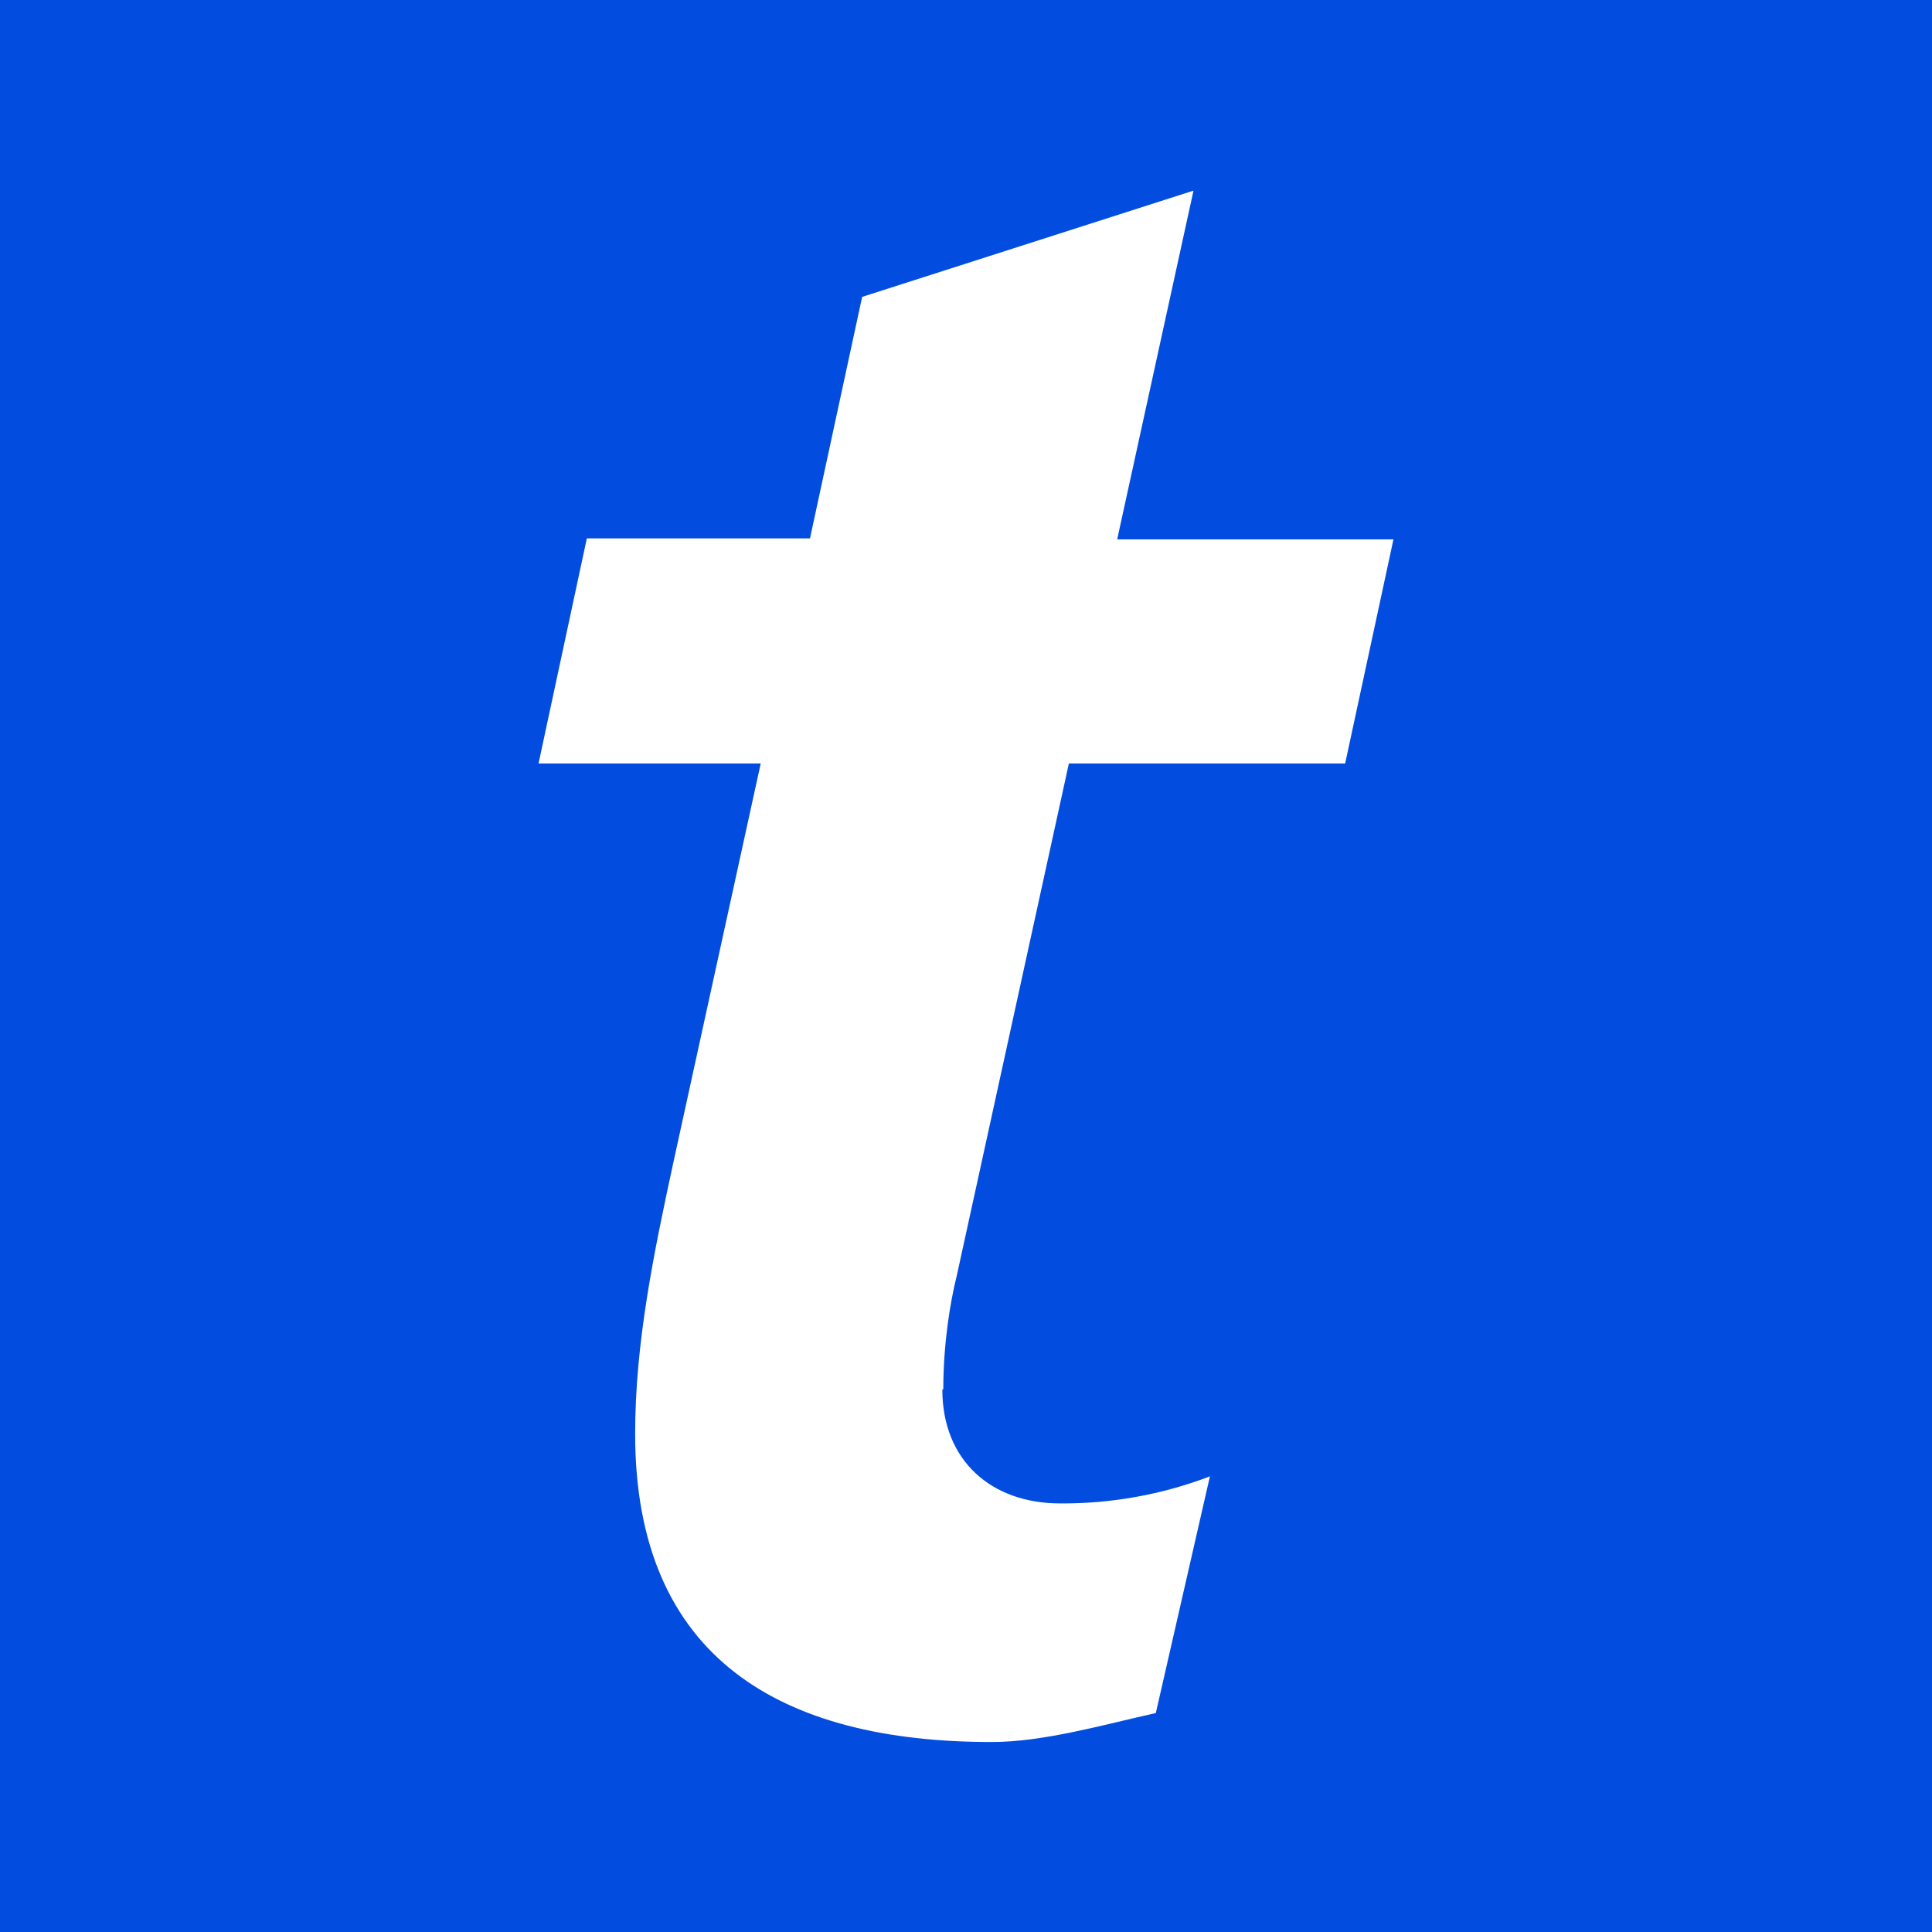
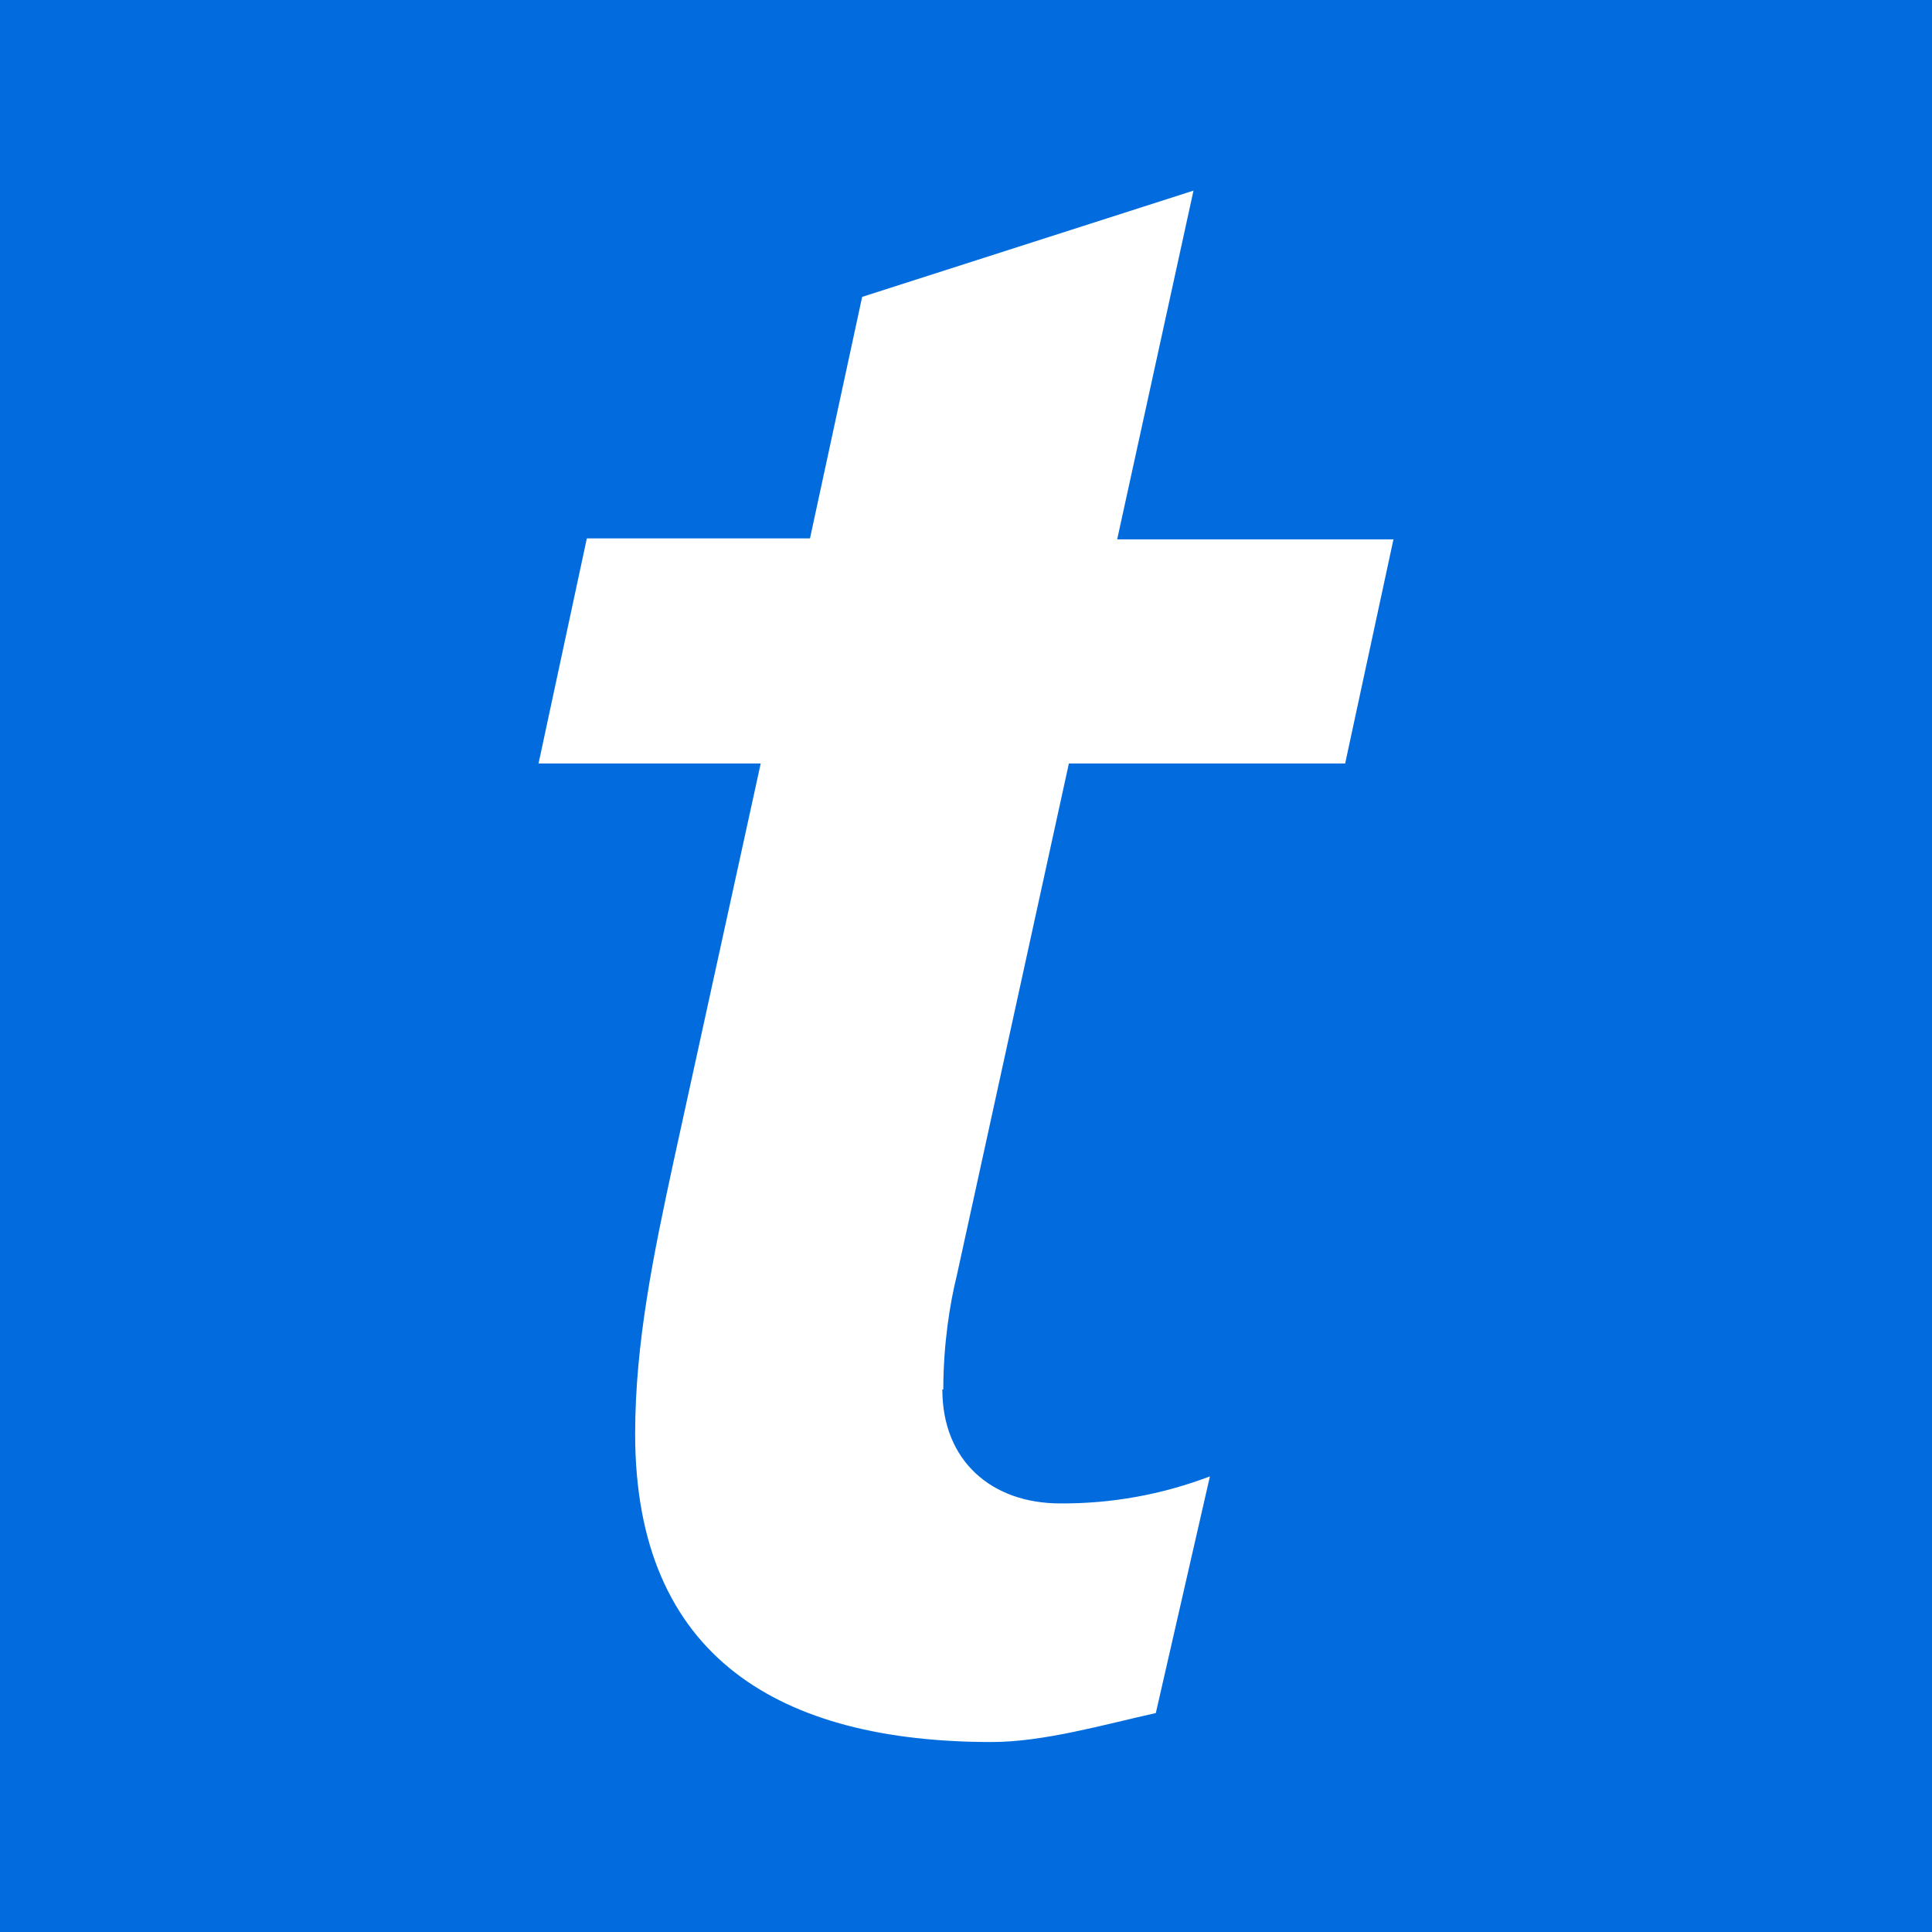
<svg xmlns="http://www.w3.org/2000/svg" viewBox="0 0 24 24">
-   <rect width="24" height="24" fill="#024DDF" />
+   <rect width="24" height="24" fill="#026CDF" />
  <path fill="#FFFFFF" d="M4.19 15.35c0-.47.07-.9.14-1.18l1.16-5.3h2.86l.5-2.32H5.99l.79-3.61-3.43 1.1-.54 2.5H.5L0 8.87h2.3l-.9 4.11c-.21.97-.4 1.89-.4 2.83C1 18.14 2.52 19 4.69 19c.54 0 1.16-.18 1.7-.3l.56-2.45a4.27 4.27 0 0 1-1.55.28c-.71 0-1.22-.44-1.22-1.18z" transform="matrix(1.2 0 0 1.2 6.69 -1.16)" />
</svg>
